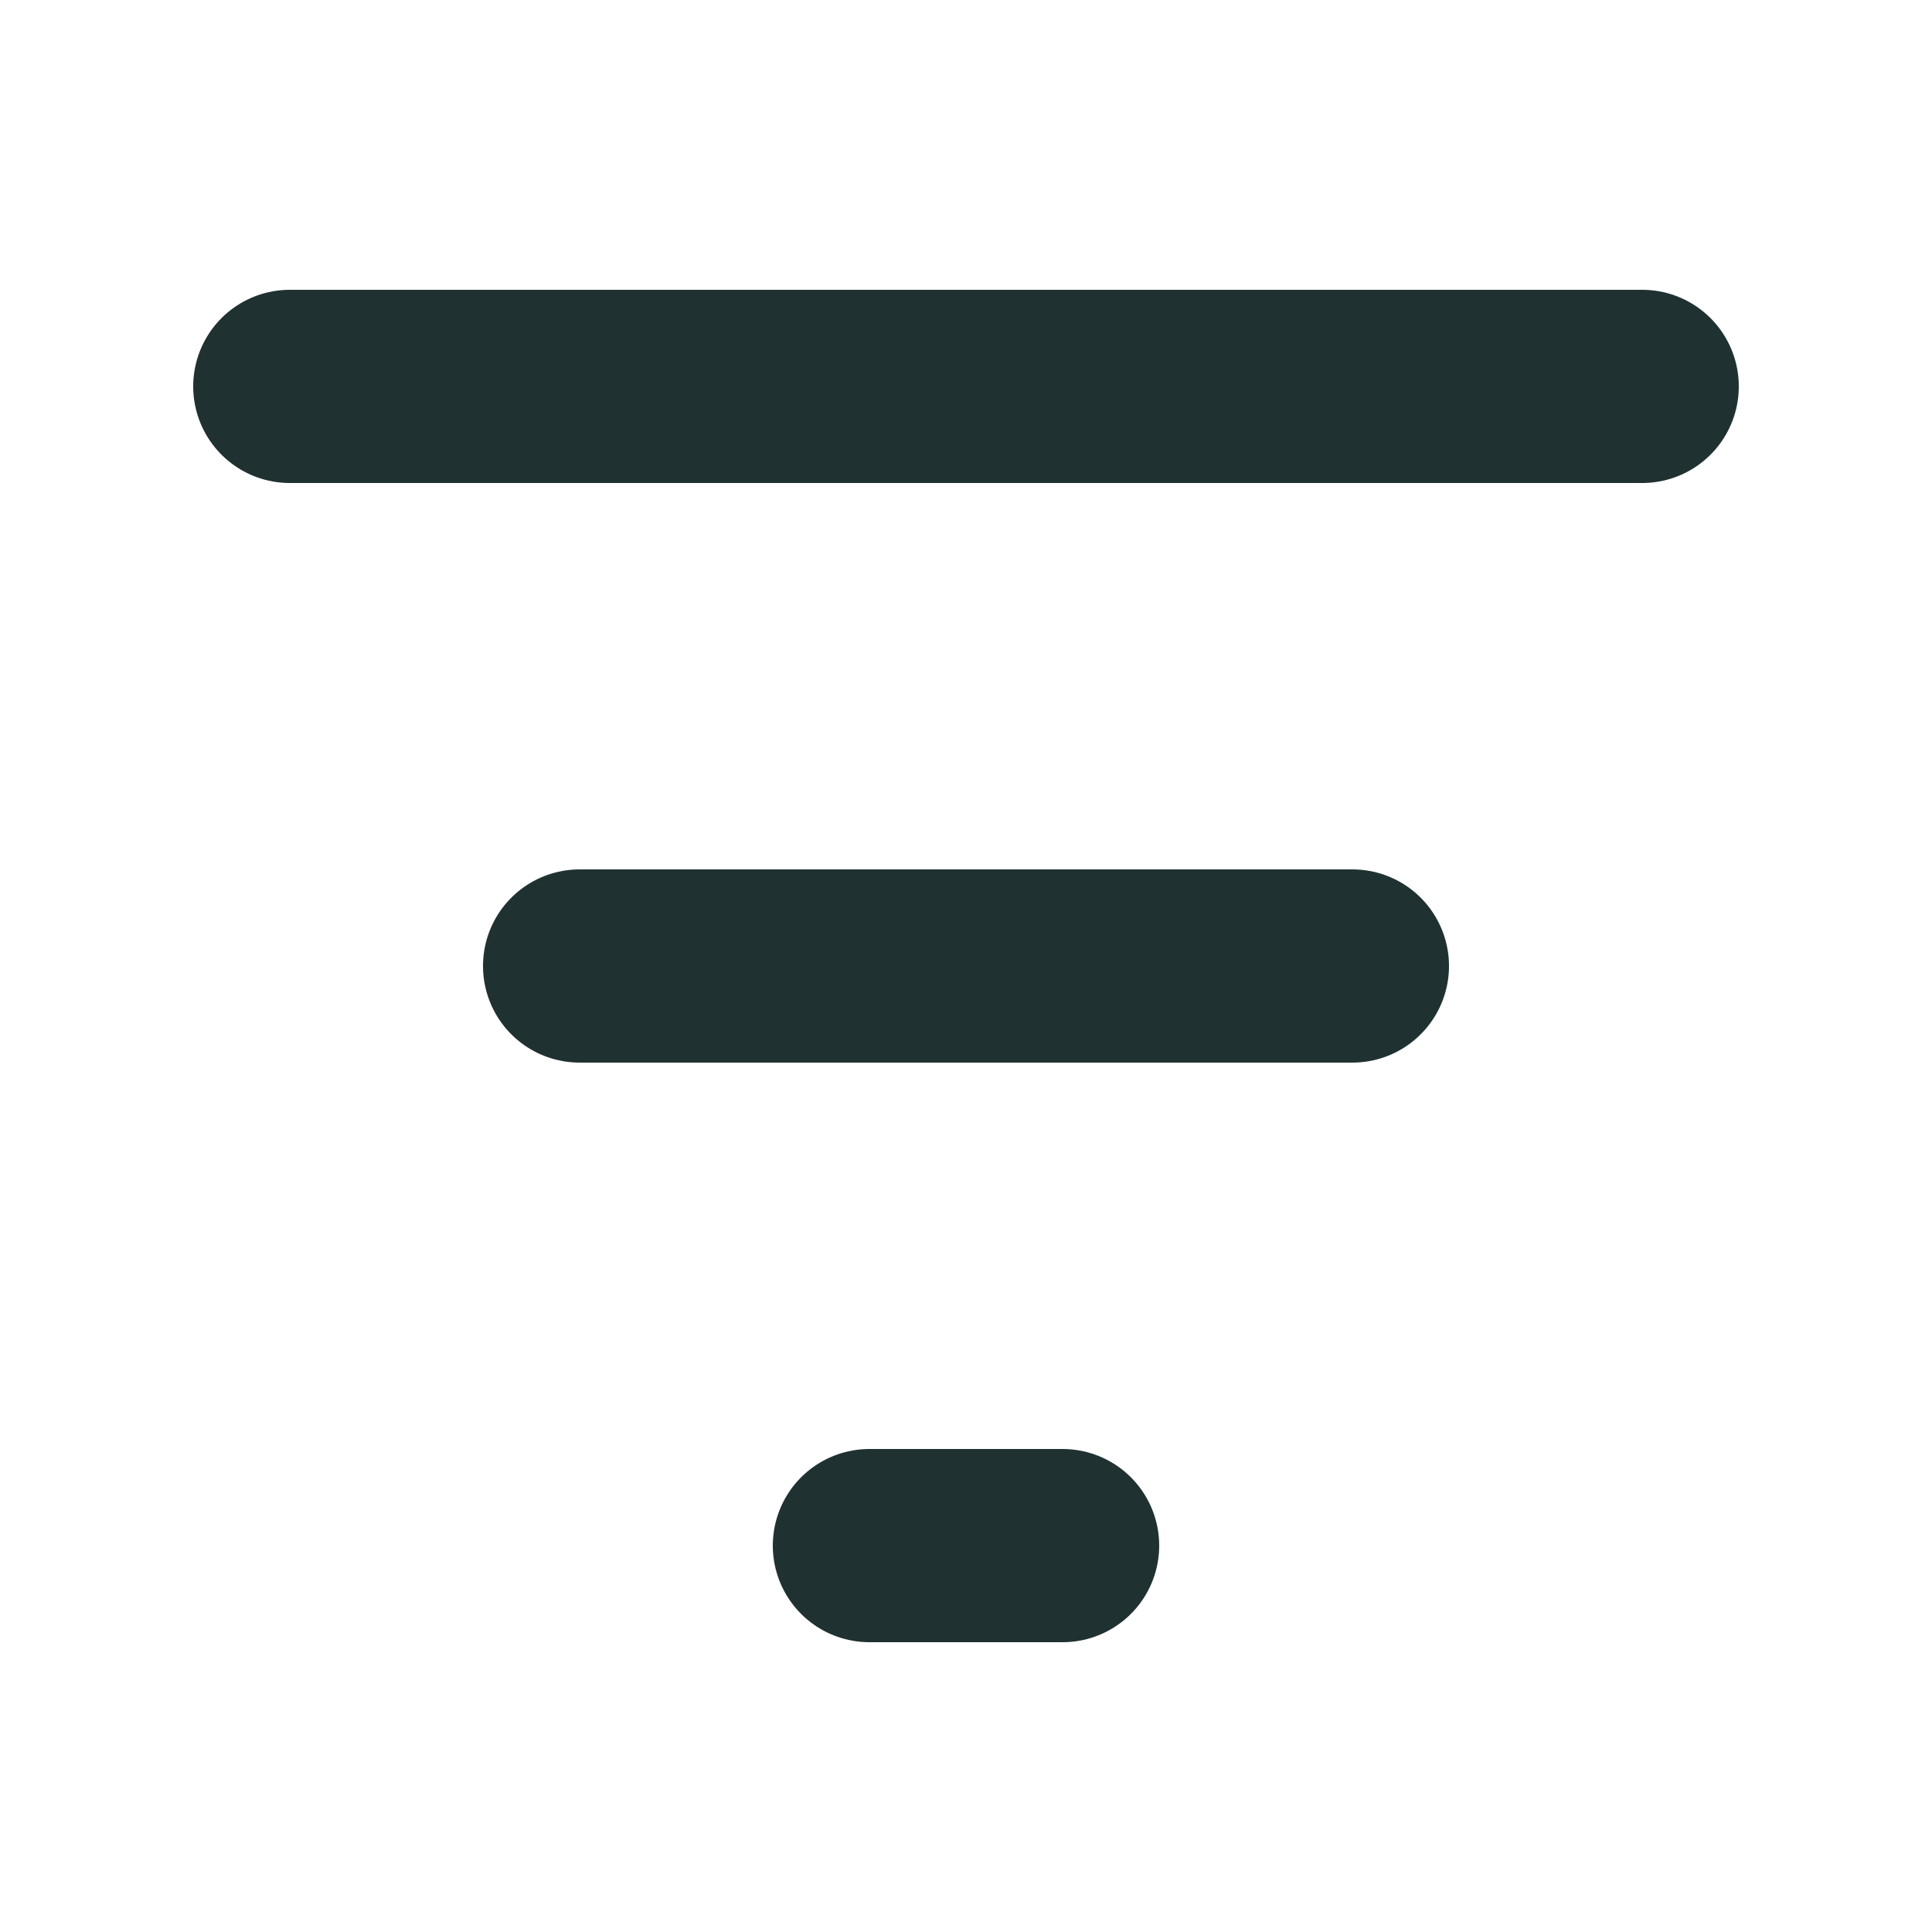
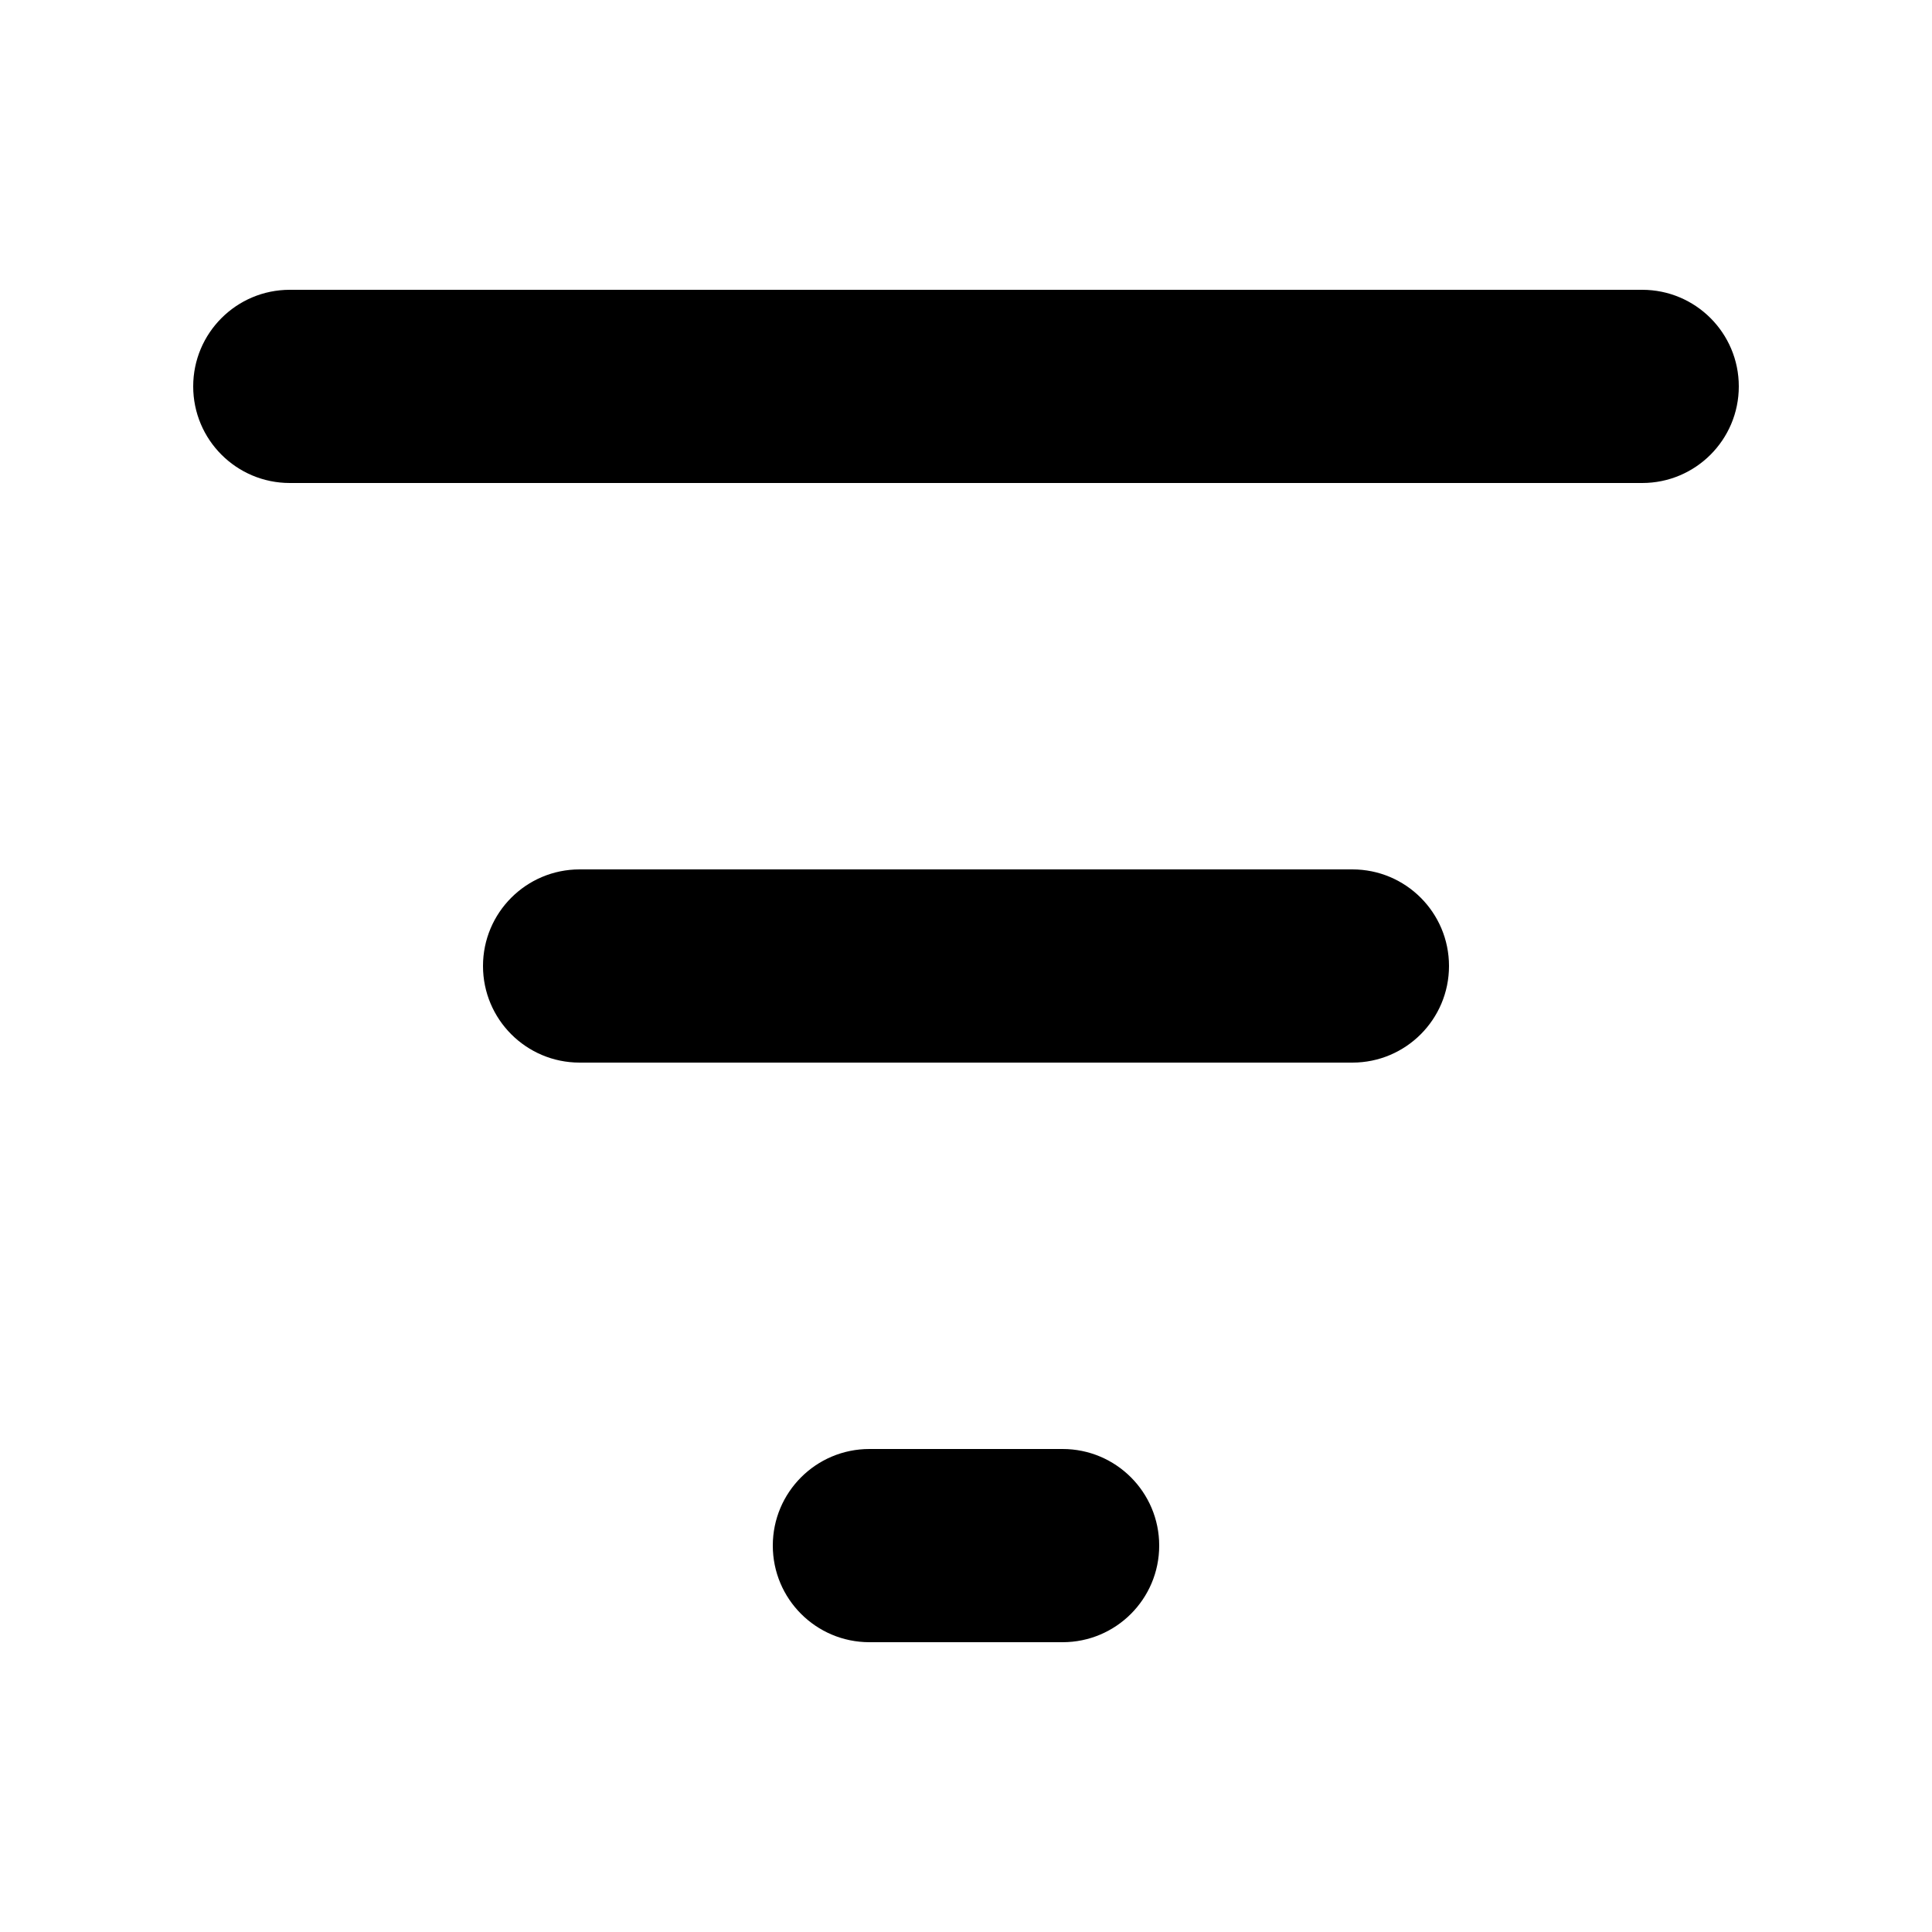
<svg xmlns="http://www.w3.org/2000/svg" viewBox="0 0 20 20">
-   <g fill="none" stroke="#203131" stroke-linecap="round" stroke-linejoin="round" class="stroke" stroke-width="2">
-     <path d="m3 4h14" />
-     <path d="m6 10h8" />
-     <path d="m9 16h2" />
+   <g id="filter" fill="currentColor">
+     <path d="m17 3h-14a1 1 0 0 0 0 2h14a1 1 0 0 0 0-2z" />
+     <path d="m14 9h-8a1 1 0 0 0 0 2h8a1 1 0 0 0 0-2z" />
+     <path d="m11 15h-2a1 1 0 0 0 0 2h2a1 1 0 0 0 0-2z" />
  </g>
</svg>
